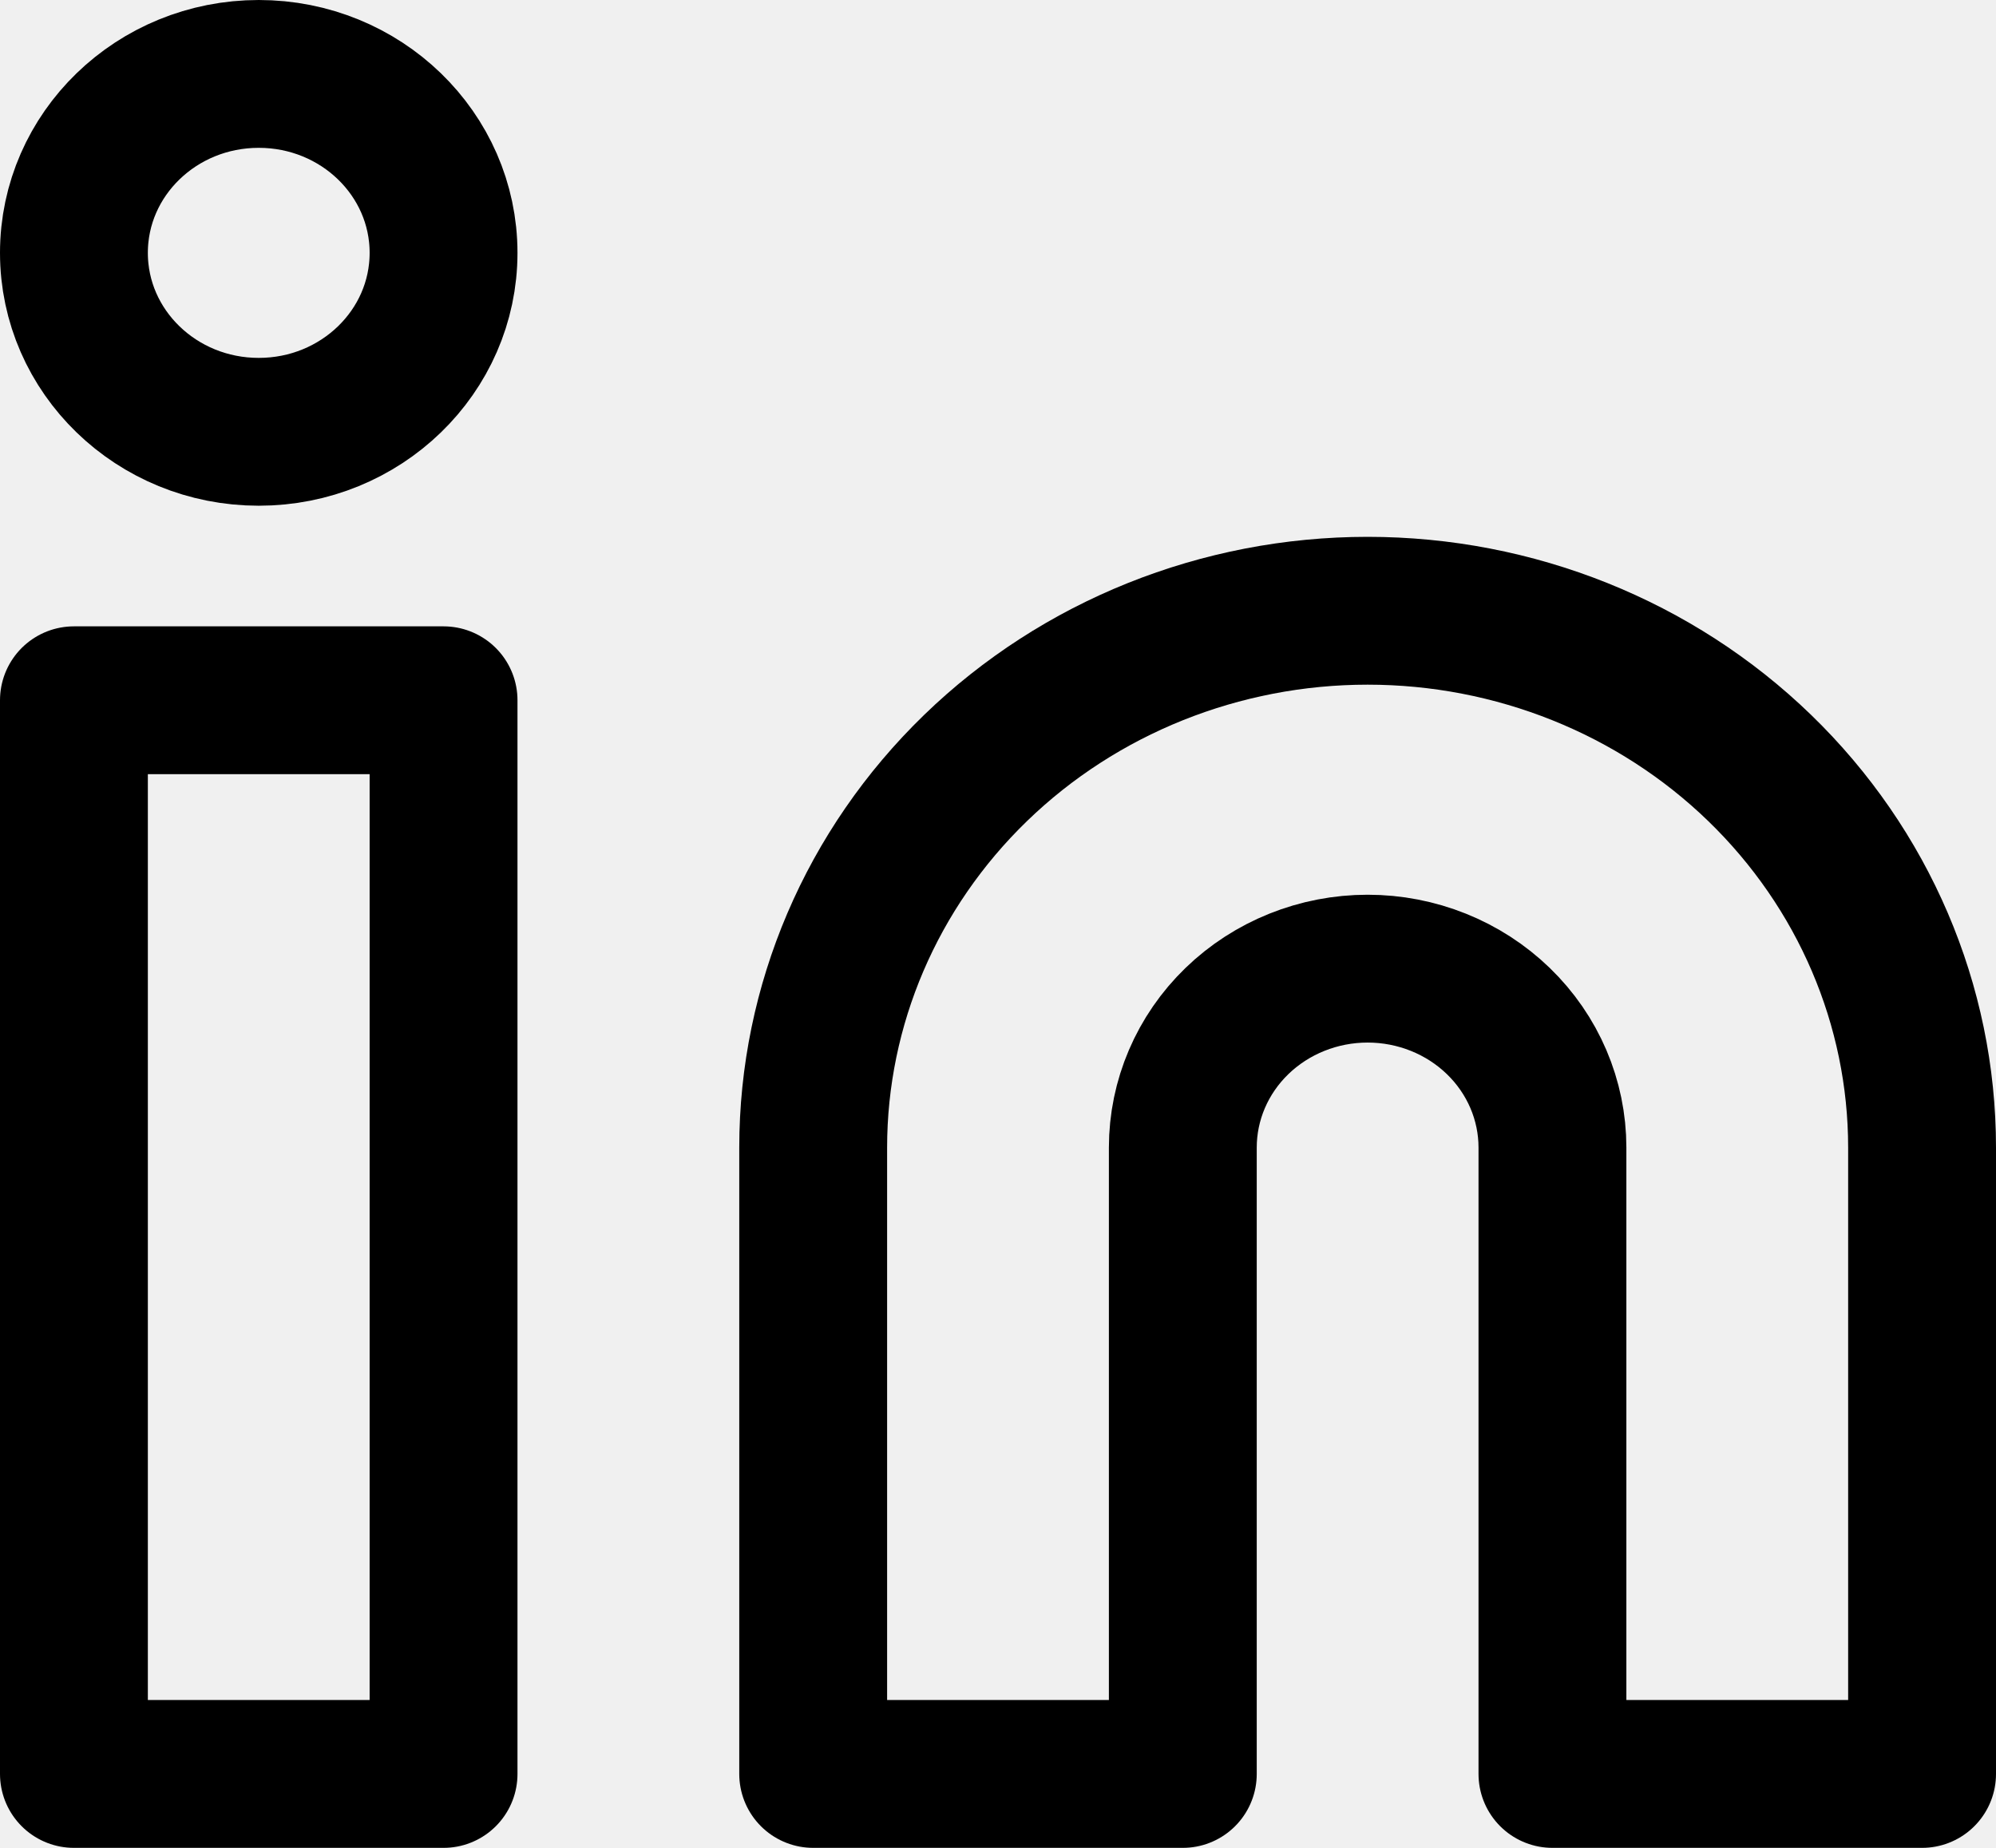
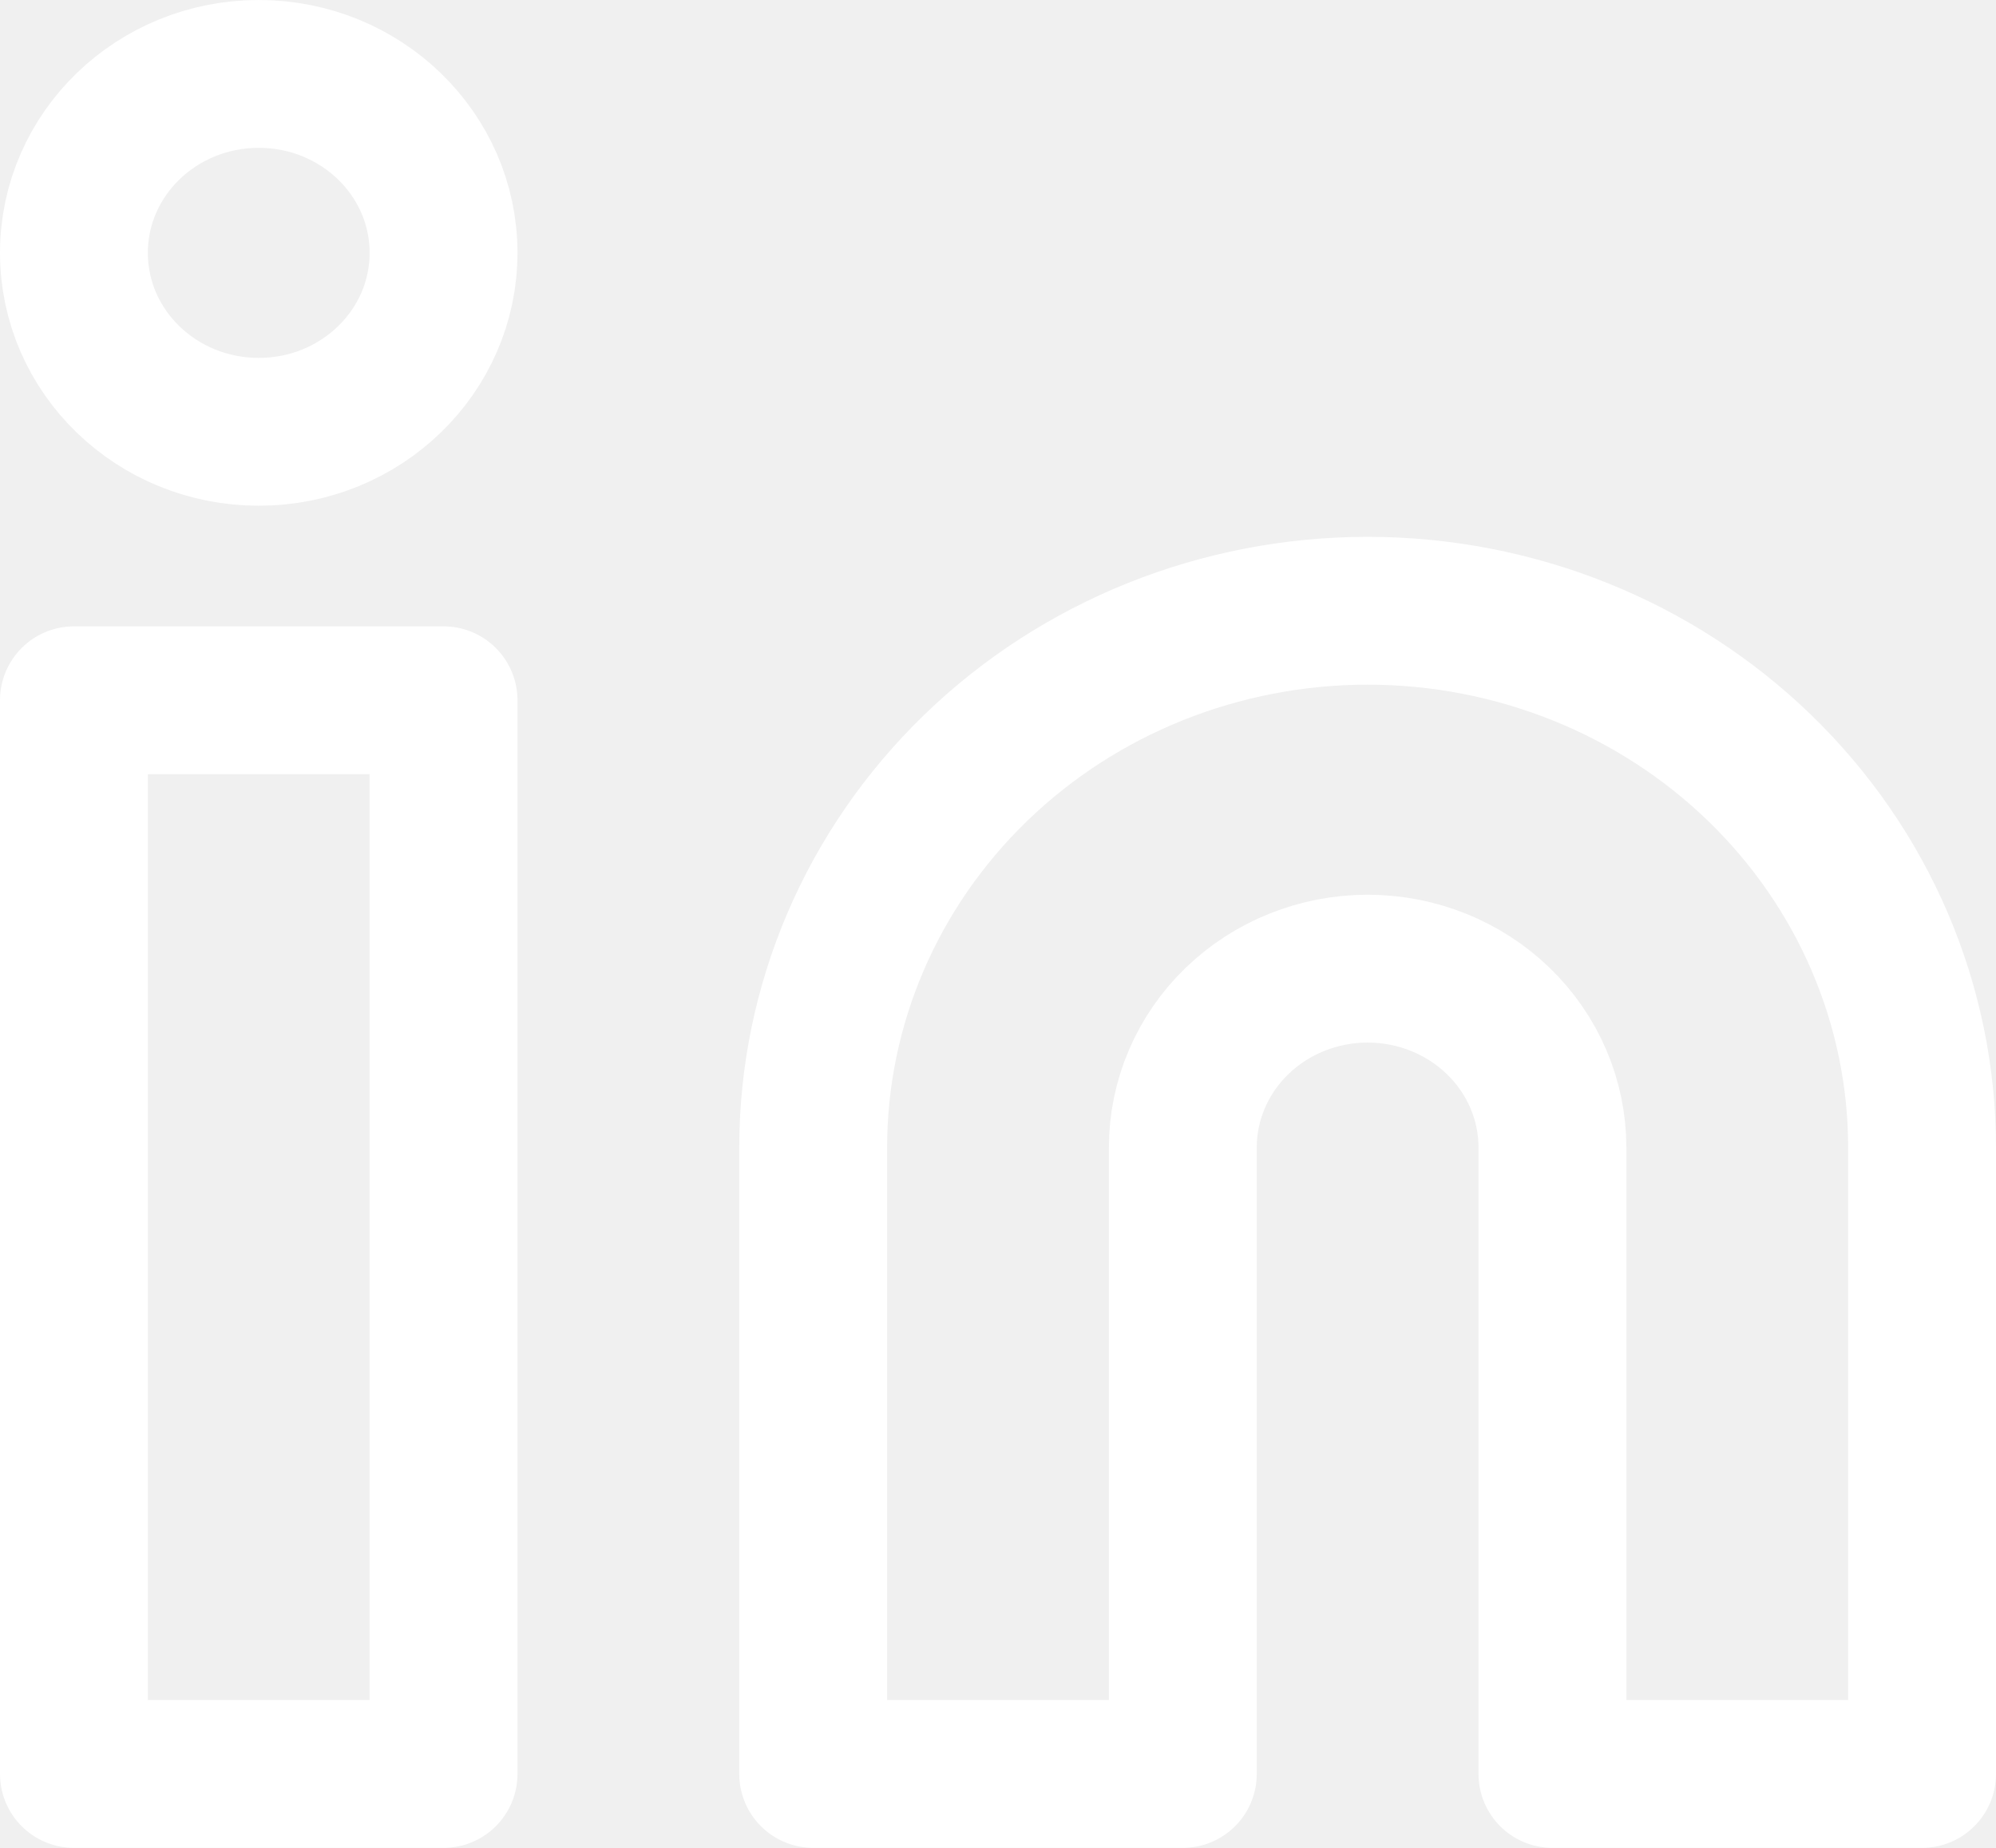
<svg xmlns="http://www.w3.org/2000/svg" width="27" height="25" viewBox="0 0 27 25" fill="none">
-   <path d="M18.5 8.263C20.489 8.263 22.397 9.028 23.803 10.39C25.21 11.753 26 13.6 26 15.526V24H21V15.526C21 14.884 20.737 14.268 20.268 13.814C19.799 13.36 19.163 13.105 18.5 13.105C17.837 13.105 17.201 13.36 16.732 13.814C16.263 14.268 16 14.884 16 15.526V24H11V15.526C11 13.6 11.79 11.753 13.197 10.39C14.603 9.028 16.511 8.263 18.5 8.263Z" stroke="black" stroke-width="2" stroke-linecap="round" stroke-linejoin="round" />
-   <path d="M6 9.474H1V24H6V9.474Z" stroke="black" stroke-width="2" stroke-linecap="round" stroke-linejoin="round" />
-   <path d="M3.5 5.842C4.881 5.842 6 4.758 6 3.421C6 2.084 4.881 1 3.5 1C2.119 1 1 2.084 1 3.421C1 4.758 2.119 5.842 3.5 5.842Z" stroke="black" stroke-width="2" stroke-linecap="round" stroke-linejoin="round" />
+   <path d="M18.5 8.263C20.489 8.263 22.397 9.028 23.803 10.39C25.21 11.753 26 13.6 26 15.526V24H21V15.526C21 14.884 20.737 14.268 20.268 13.814C19.799 13.36 19.163 13.105 18.5 13.105C17.837 13.105 17.201 13.36 16.732 13.814C16.263 14.268 16 14.884 16 15.526V24H11V15.526C11 13.6 11.79 11.753 13.197 10.39C14.603 9.028 16.511 8.263 18.5 8.263Z" stroke="white" stroke-width="2" stroke-linecap="round" stroke-linejoin="round" />
+   <path d="M6 9.474H1V24H6V9.474Z" stroke="white" stroke-width="2" stroke-linecap="round" stroke-linejoin="round" />
+   <path d="M3.5 5.842C4.881 5.842 6 4.758 6 3.421C6 2.084 4.881 1 3.5 1C2.119 1 1 2.084 1 3.421C1 4.758 2.119 5.842 3.5 5.842Z" stroke="white" stroke-width="2" stroke-linecap="round" stroke-linejoin="round" />
</svg>
